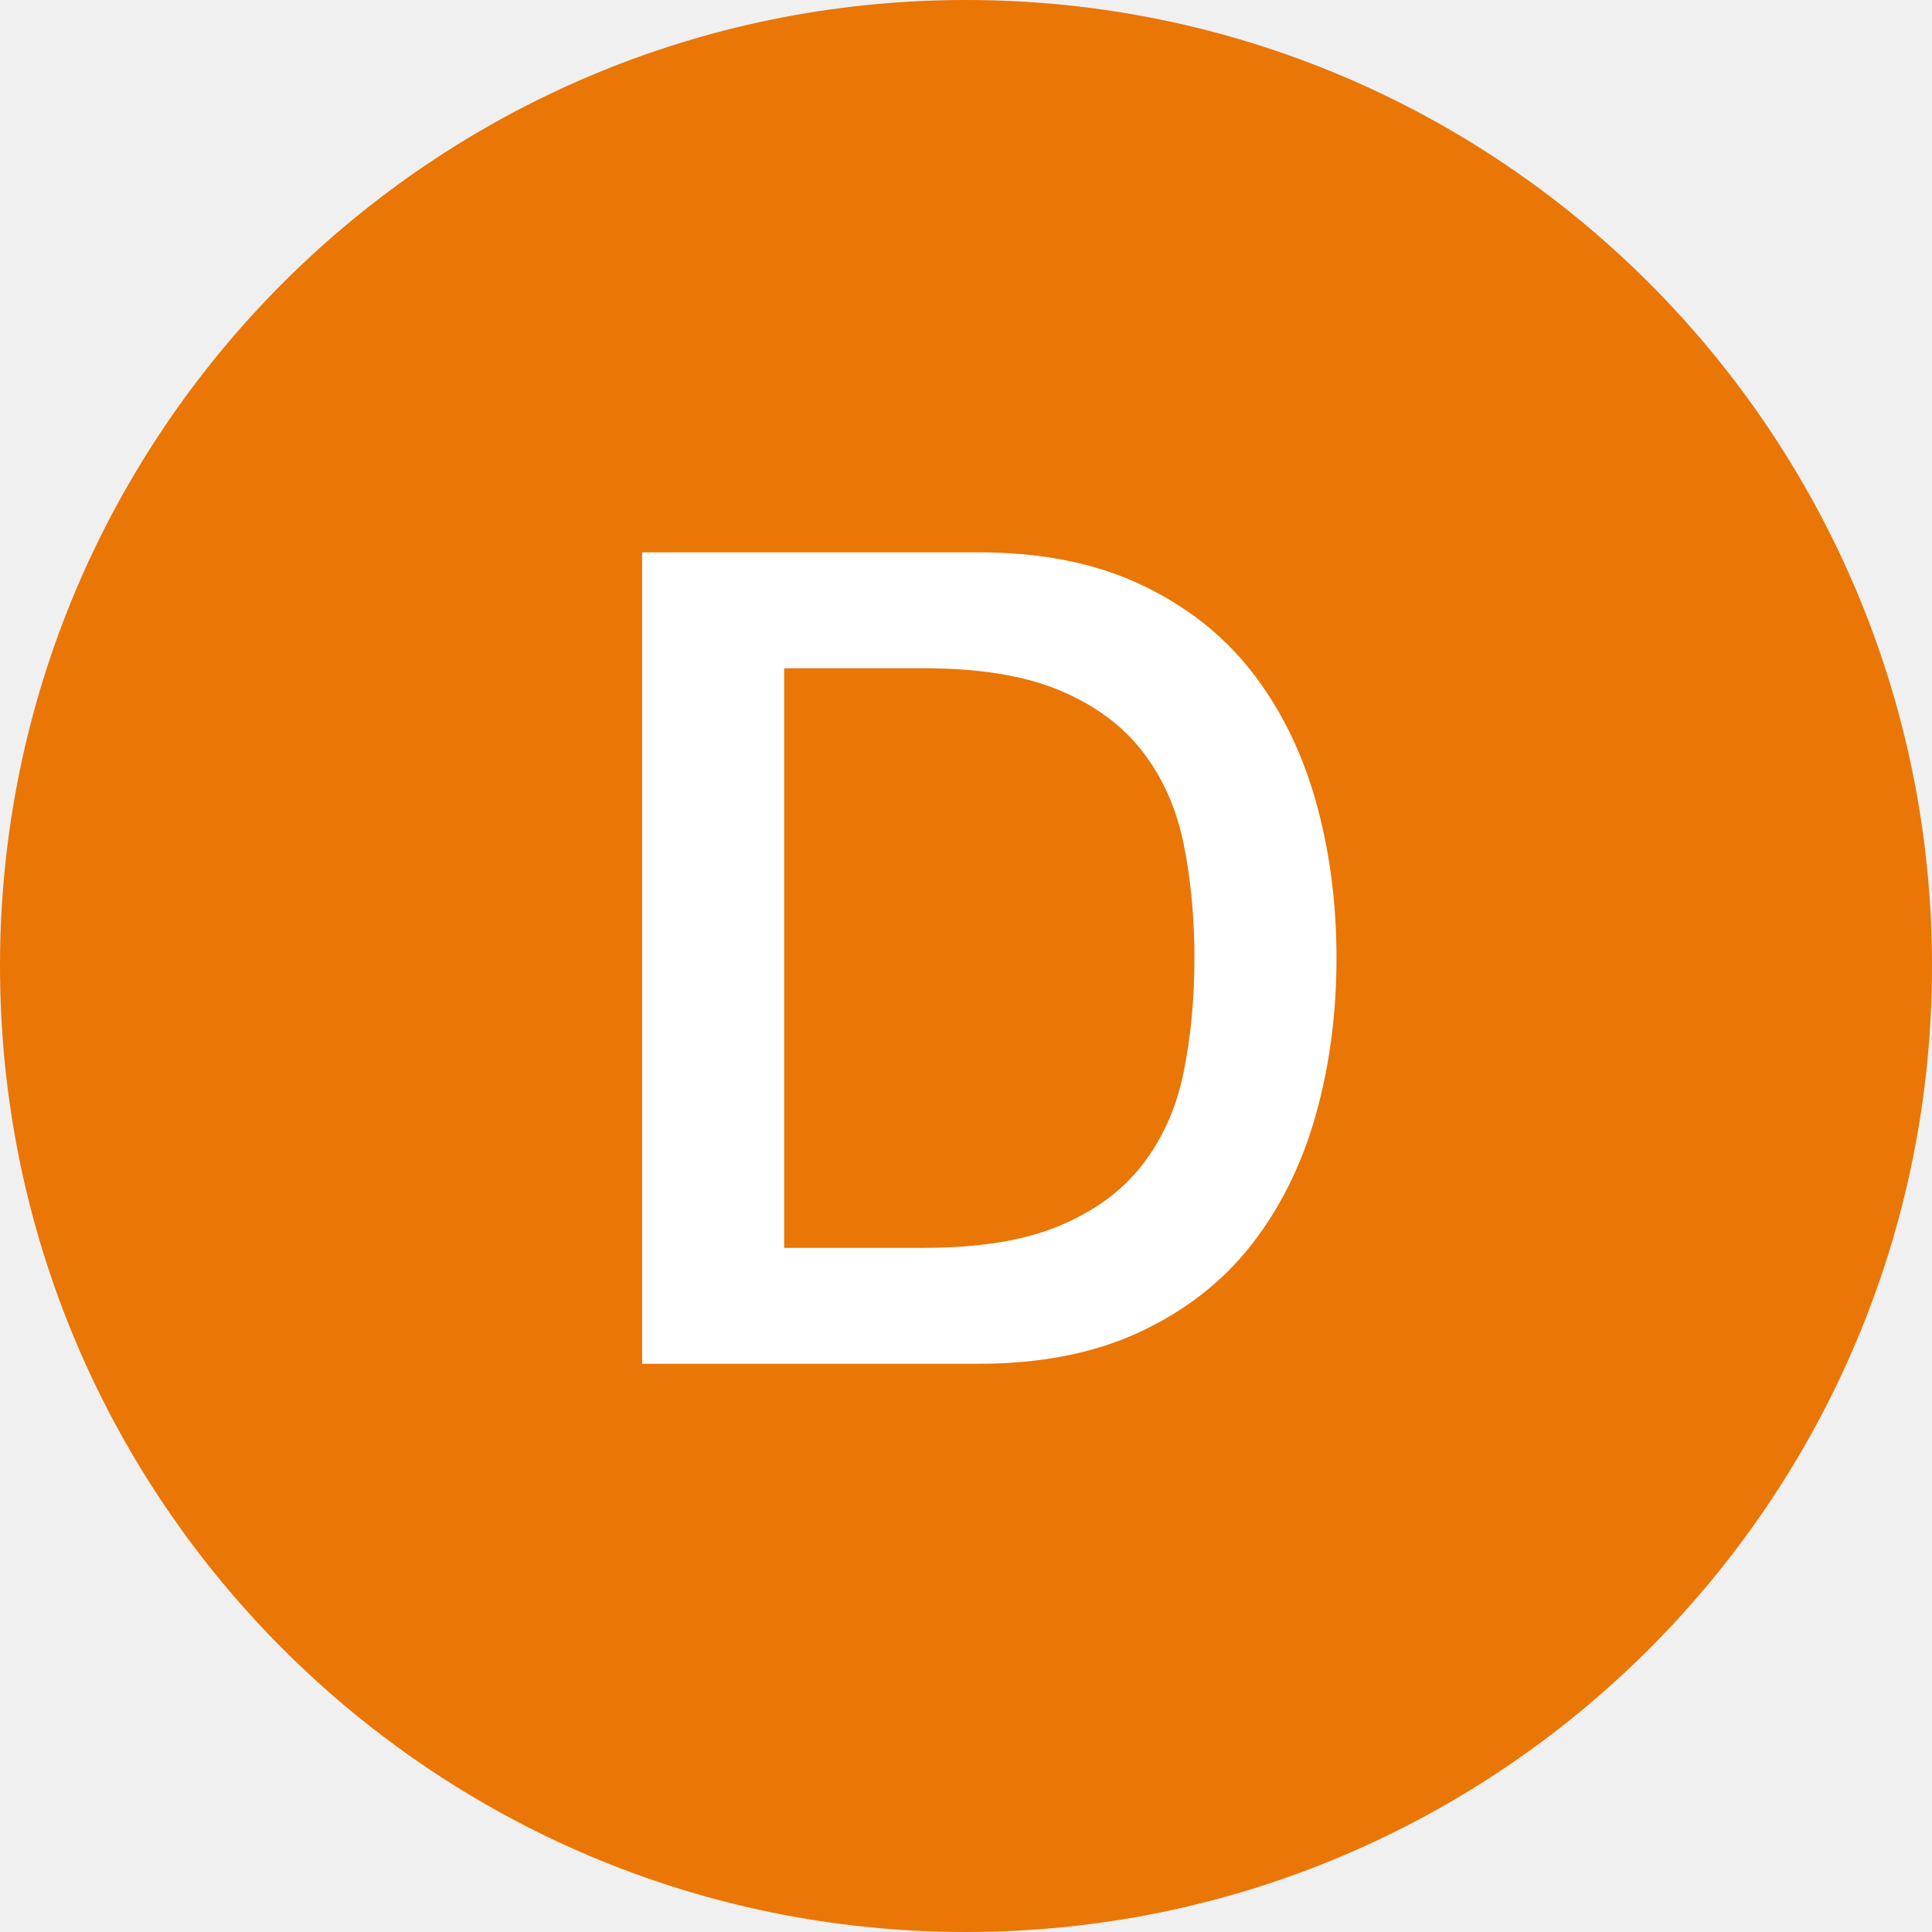
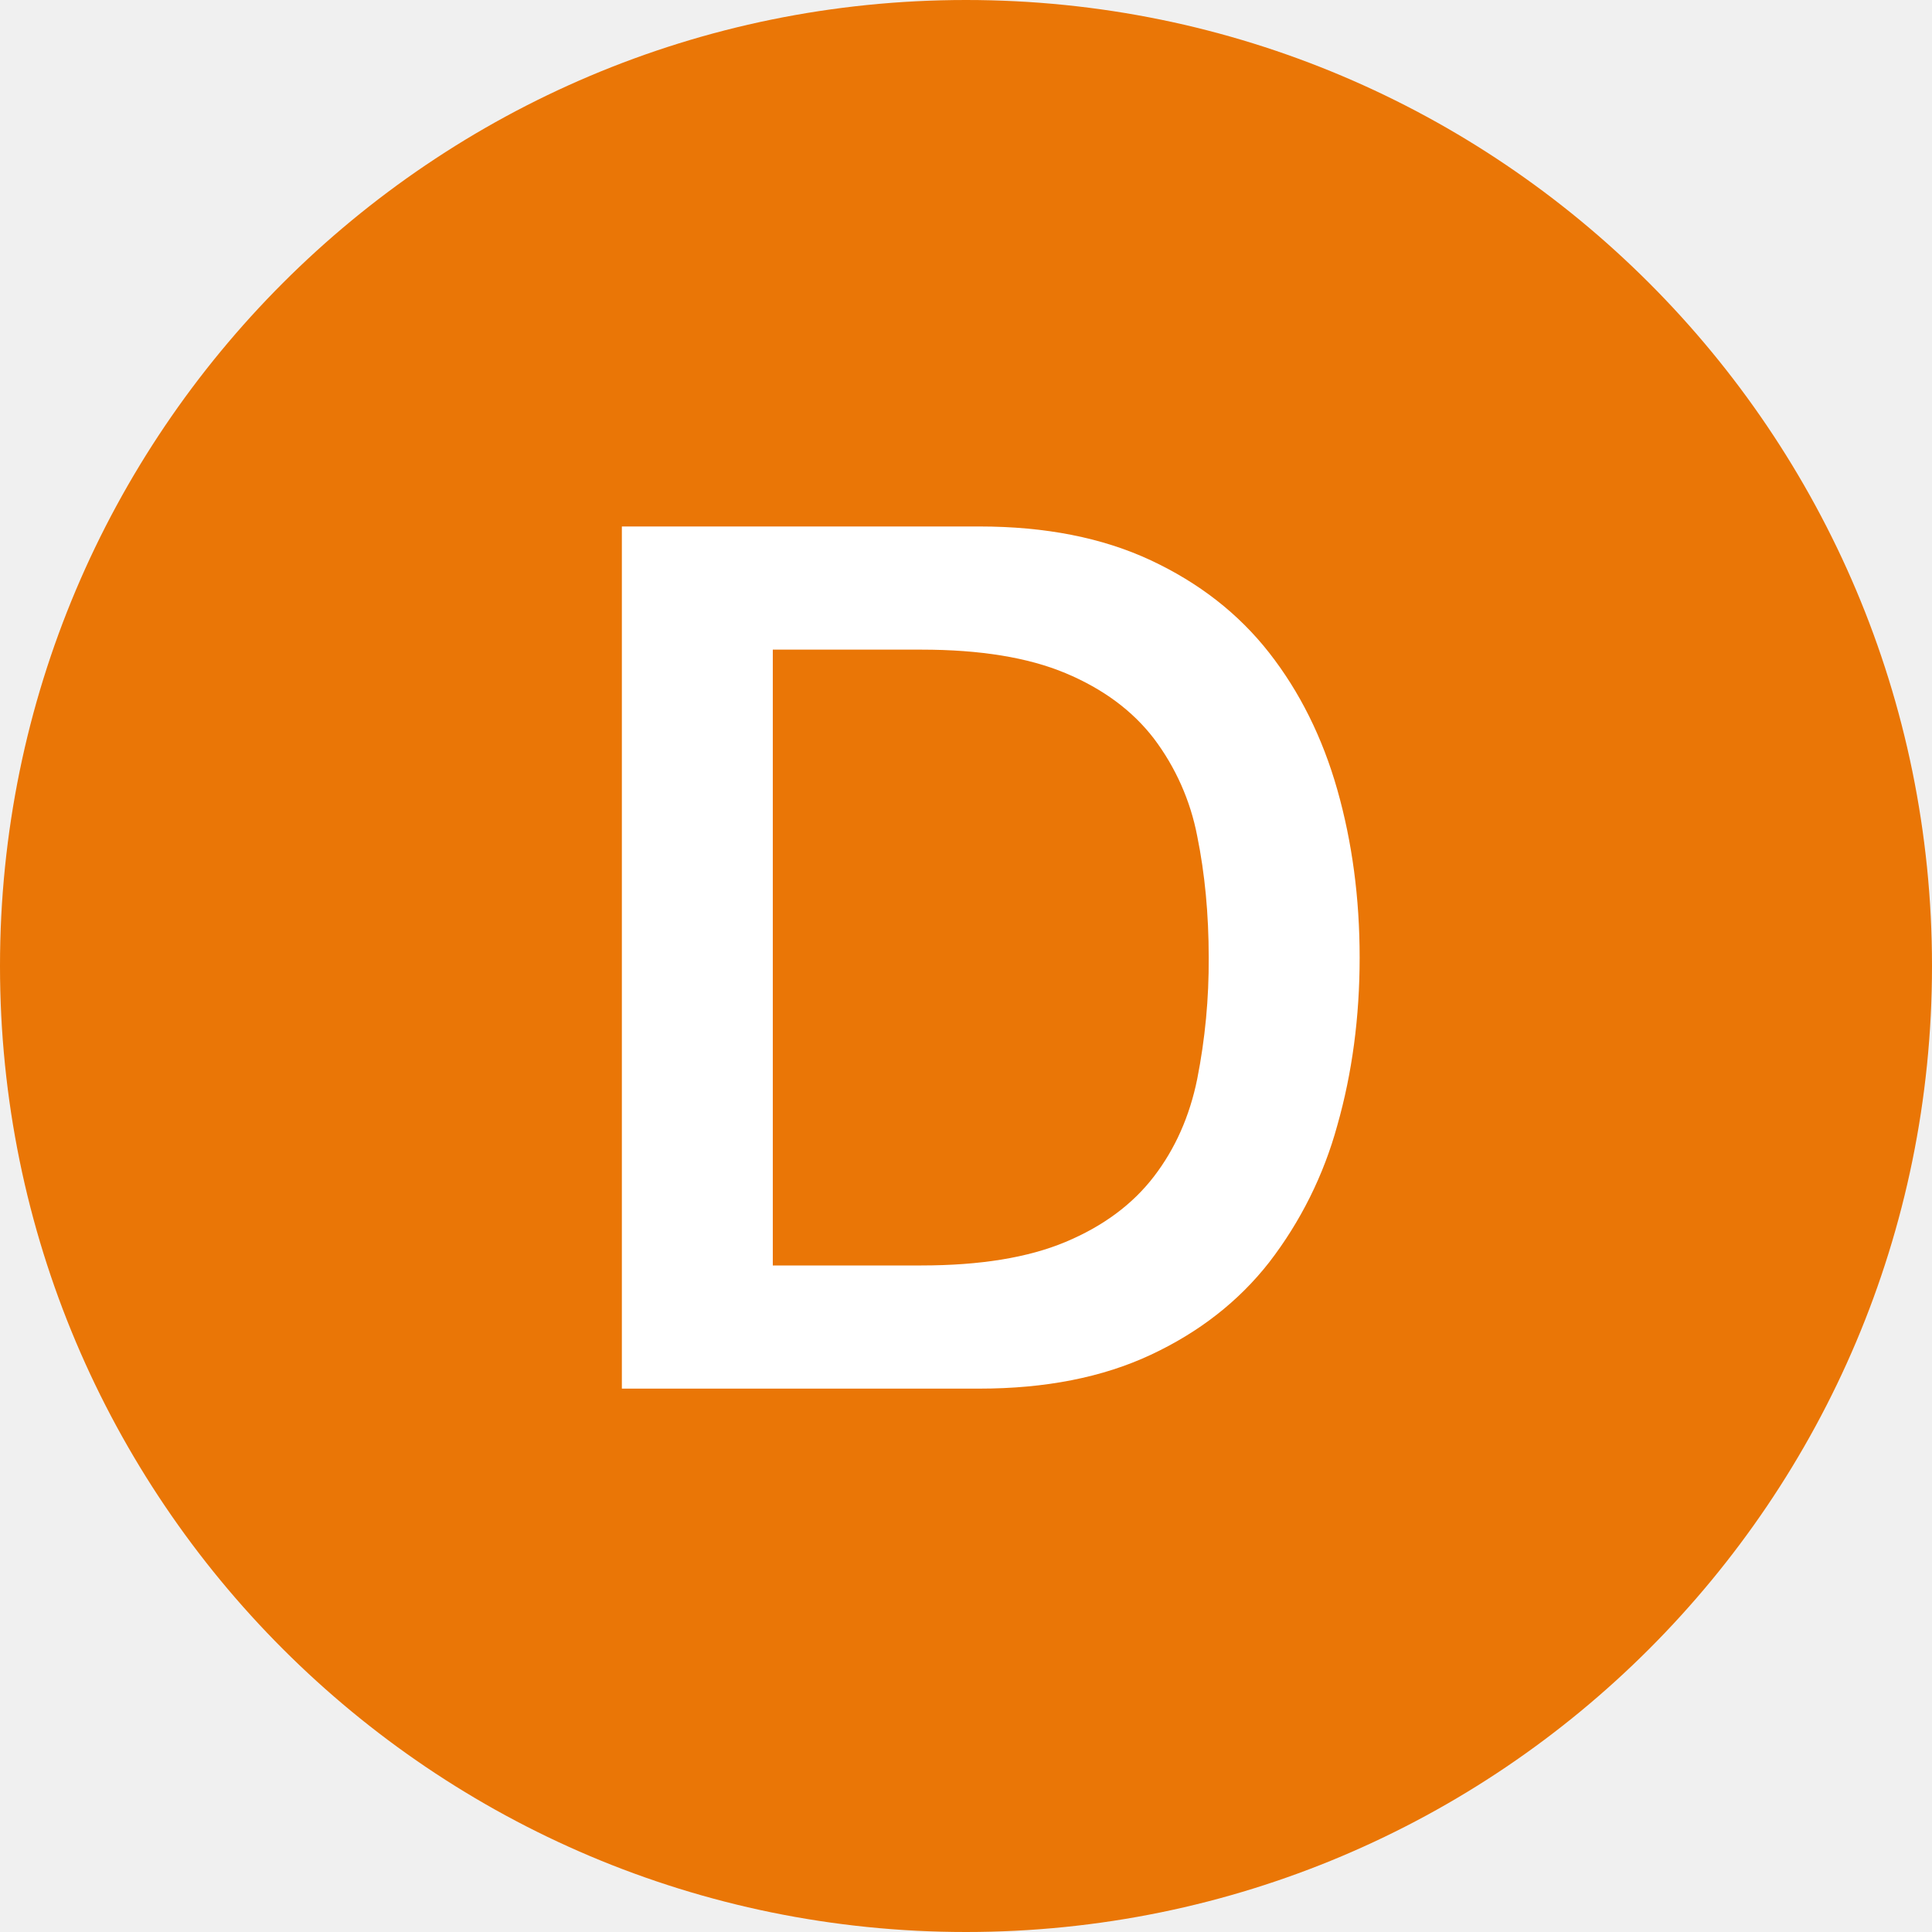
- <svg xmlns="http://www.w3.org/2000/svg" width="17" height="17">
+ <svg xmlns="http://www.w3.org/2000/svg" width="16" height="16">
  <g fill="none" fill-rule="evenodd">
-     <circle cx="8.5" cy="8.5" r="8.5" fill="#EA7606" />
-     <path fill="#FFF" fill-rule="nonzero" d="M5.65 4.86h2.96c.547 0 1.02.093 1.42.28.4.187.727.442.98.765.253.323.442.702.565 1.135.123.433.185.897.185 1.39 0 .493-.062.957-.185 1.39-.123.433-.312.812-.565 1.135-.253.323-.58.578-.98.765s-.873.28-1.42.28H5.65V4.86zm1.25 6.12h1.23c.487 0 .885-.065 1.195-.195.31-.13.553-.31.73-.54.177-.23.297-.5.36-.81.063-.31.095-.645.095-1.005 0-.36-.032-.695-.095-1.005-.063-.31-.183-.58-.36-.81-.177-.23-.42-.41-.73-.54-.31-.13-.708-.195-1.195-.195H6.9v5.1z" />
+     <circle cx="8" cy="8" r="8" fill="#EA7606" />
+     <path fill="#FFF" fill-rule="nonzero" d="M5.15 4.36h2.96c.547 0 1.02.093 1.42.28.4.187.727.442.98.765s.442.702.565 1.135c.123.433.185.897.185 1.39 0 .493-.062.957-.185 1.39a3.269 3.269 0 0 1-.565 1.135c-.253.323-.58.578-.98.765s-.873.28-1.42.28H5.15V4.36zm1.25 6.12h1.23c.487 0 .885-.065 1.195-.195.31-.13.553-.31.73-.54.177-.23.297-.5.36-.81a5.02 5.02 0 0 0 .095-1.005c0-.36-.032-.695-.095-1.005a1.95 1.95 0 0 0-.36-.81c-.177-.23-.42-.41-.73-.54-.31-.13-.708-.195-1.195-.195H6.4v5.1z" />
  </g>
</svg>
